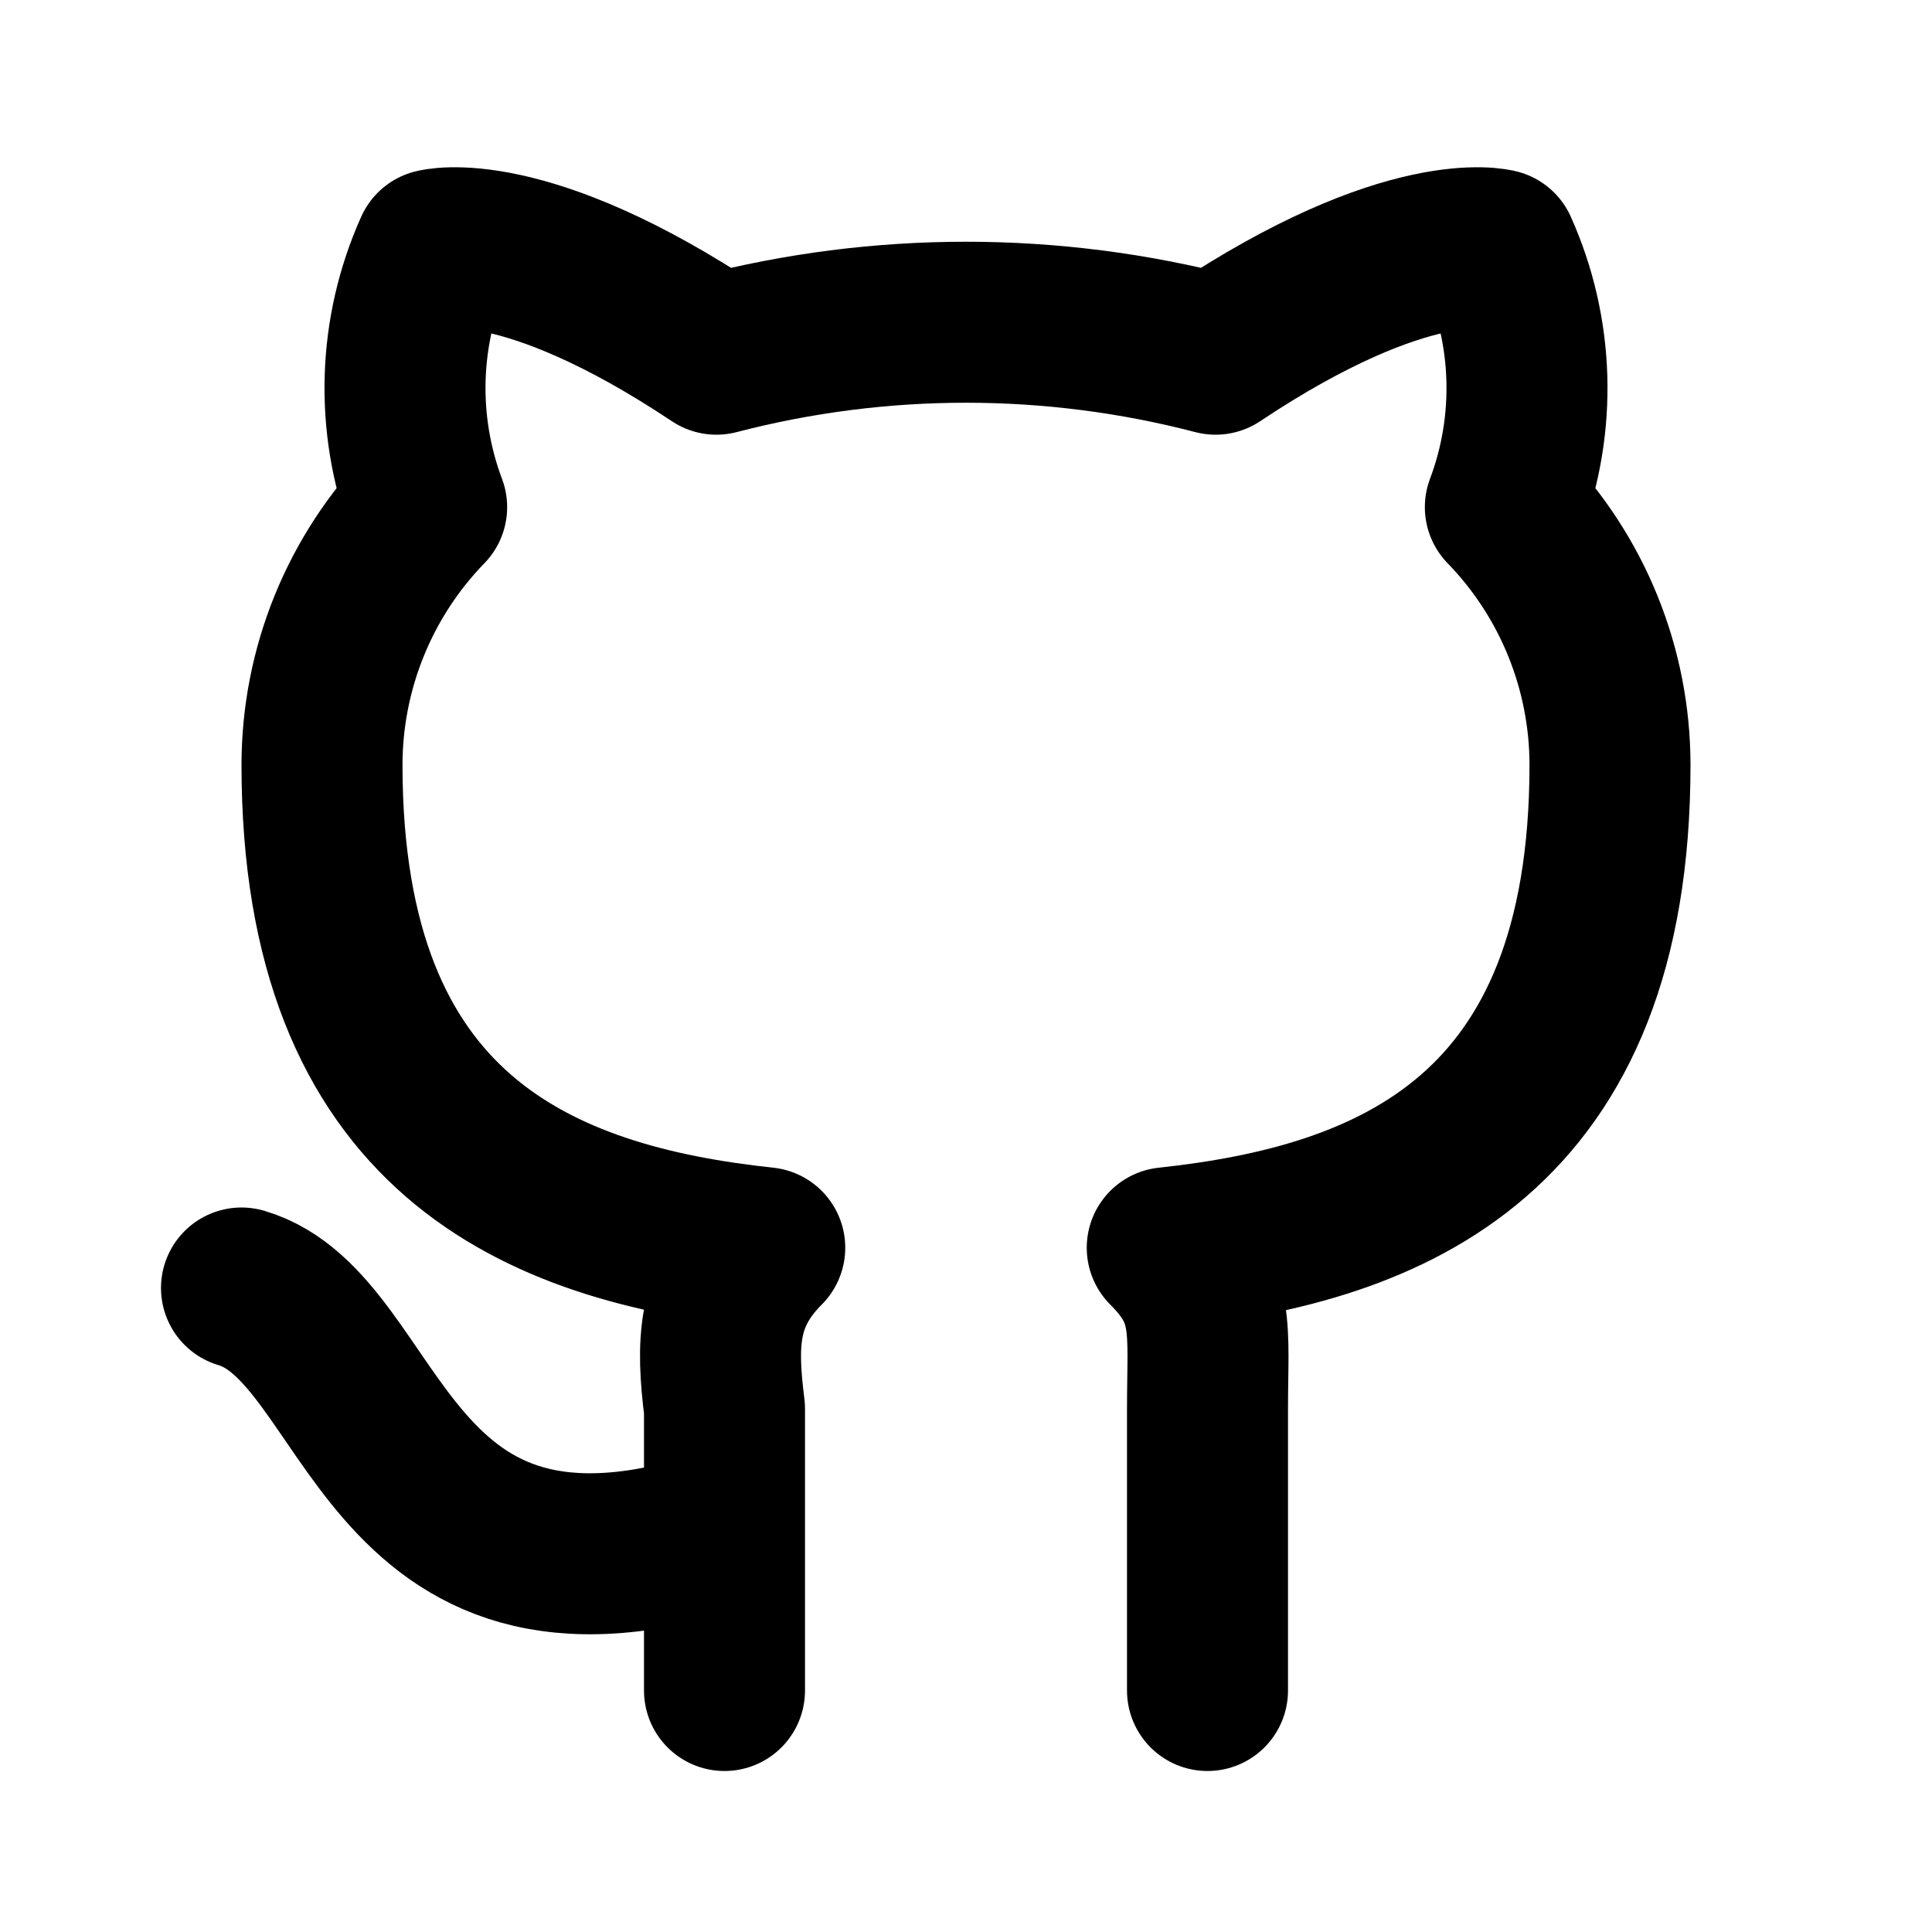
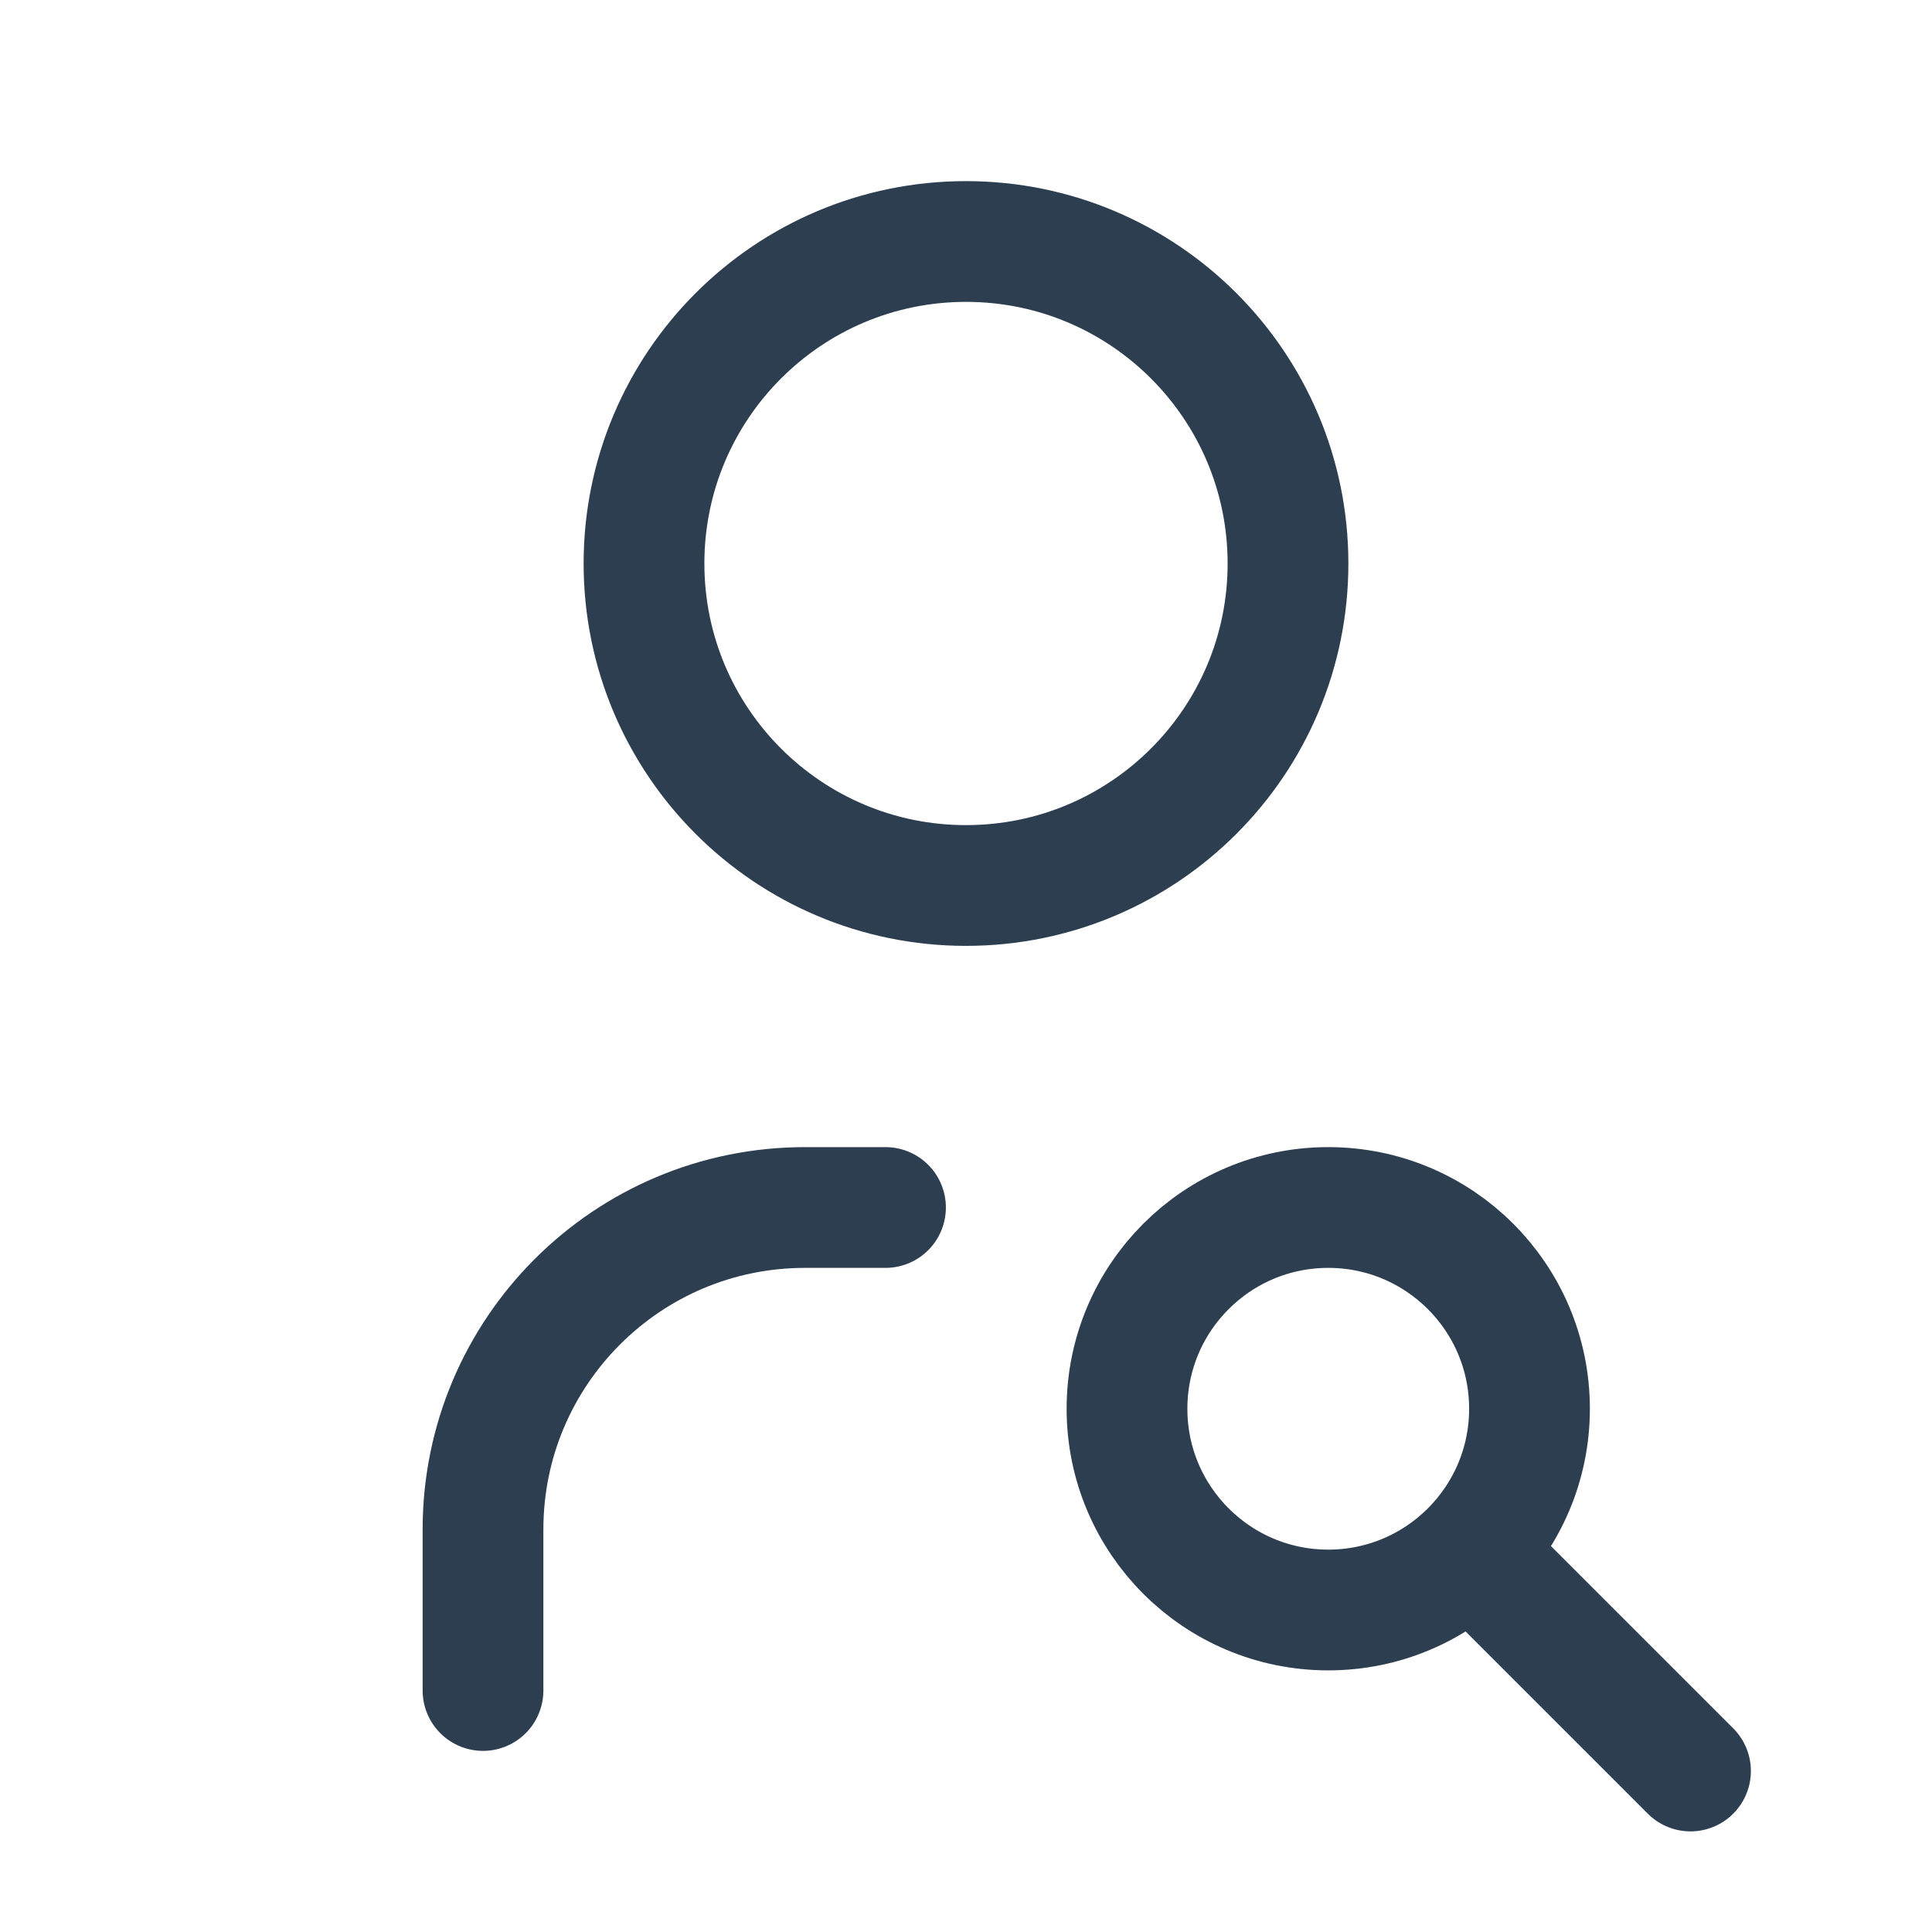
- <svg xmlns="http://www.w3.org/2000/svg" class="icon icon-tabler icon-tabler-brand-github" width="24" height="24" viewBox="0 0 24 24" stroke-width="2" stroke="currentColor" fill="none" stroke-linecap="round" stroke-linejoin="round">
+ <svg xmlns="http://www.w3.org/2000/svg" class="icon icon-tabler icon-tabler-user-search" width="44" height="44" viewBox="0 0 24 24" stroke-width="1.5" stroke="#2c3e50" fill="none" stroke-linecap="round" stroke-linejoin="round">
  <path stroke="none" d="M0 0h24v24H0z" fill="none" />
-   <path d="M9 19c-4.3 1.4 -4.3 -2.5 -6 -3m12 5v-3.5c0 -1 .1 -1.4 -.5 -2c2.8 -.3 5.5 -1.4 5.5 -6a4.6 4.6 0 0 0 -1.3 -3.2a4.2 4.2 0 0 0 -.1 -3.2s-1.1 -.3 -3.5 1.3a12.3 12.3 0 0 0 -6.2 0c-2.4 -1.6 -3.5 -1.3 -3.5 -1.3a4.2 4.2 0 0 0 -.1 3.2a4.6 4.6 0 0 0 -1.3 3.2c0 4.6 2.7 5.7 5.5 6c-.6 .6 -.6 1.2 -.5 2v3.5" />
+   <circle cx="12" cy="7" r="4" />
+   <path d="M6 21v-2a4 4 0 0 1 4 -4h1" />
+   <circle cx="16.5" cy="17.5" r="2.5" />
+   <path d="M18.5 19.5l2.5 2.5" />
</svg>
